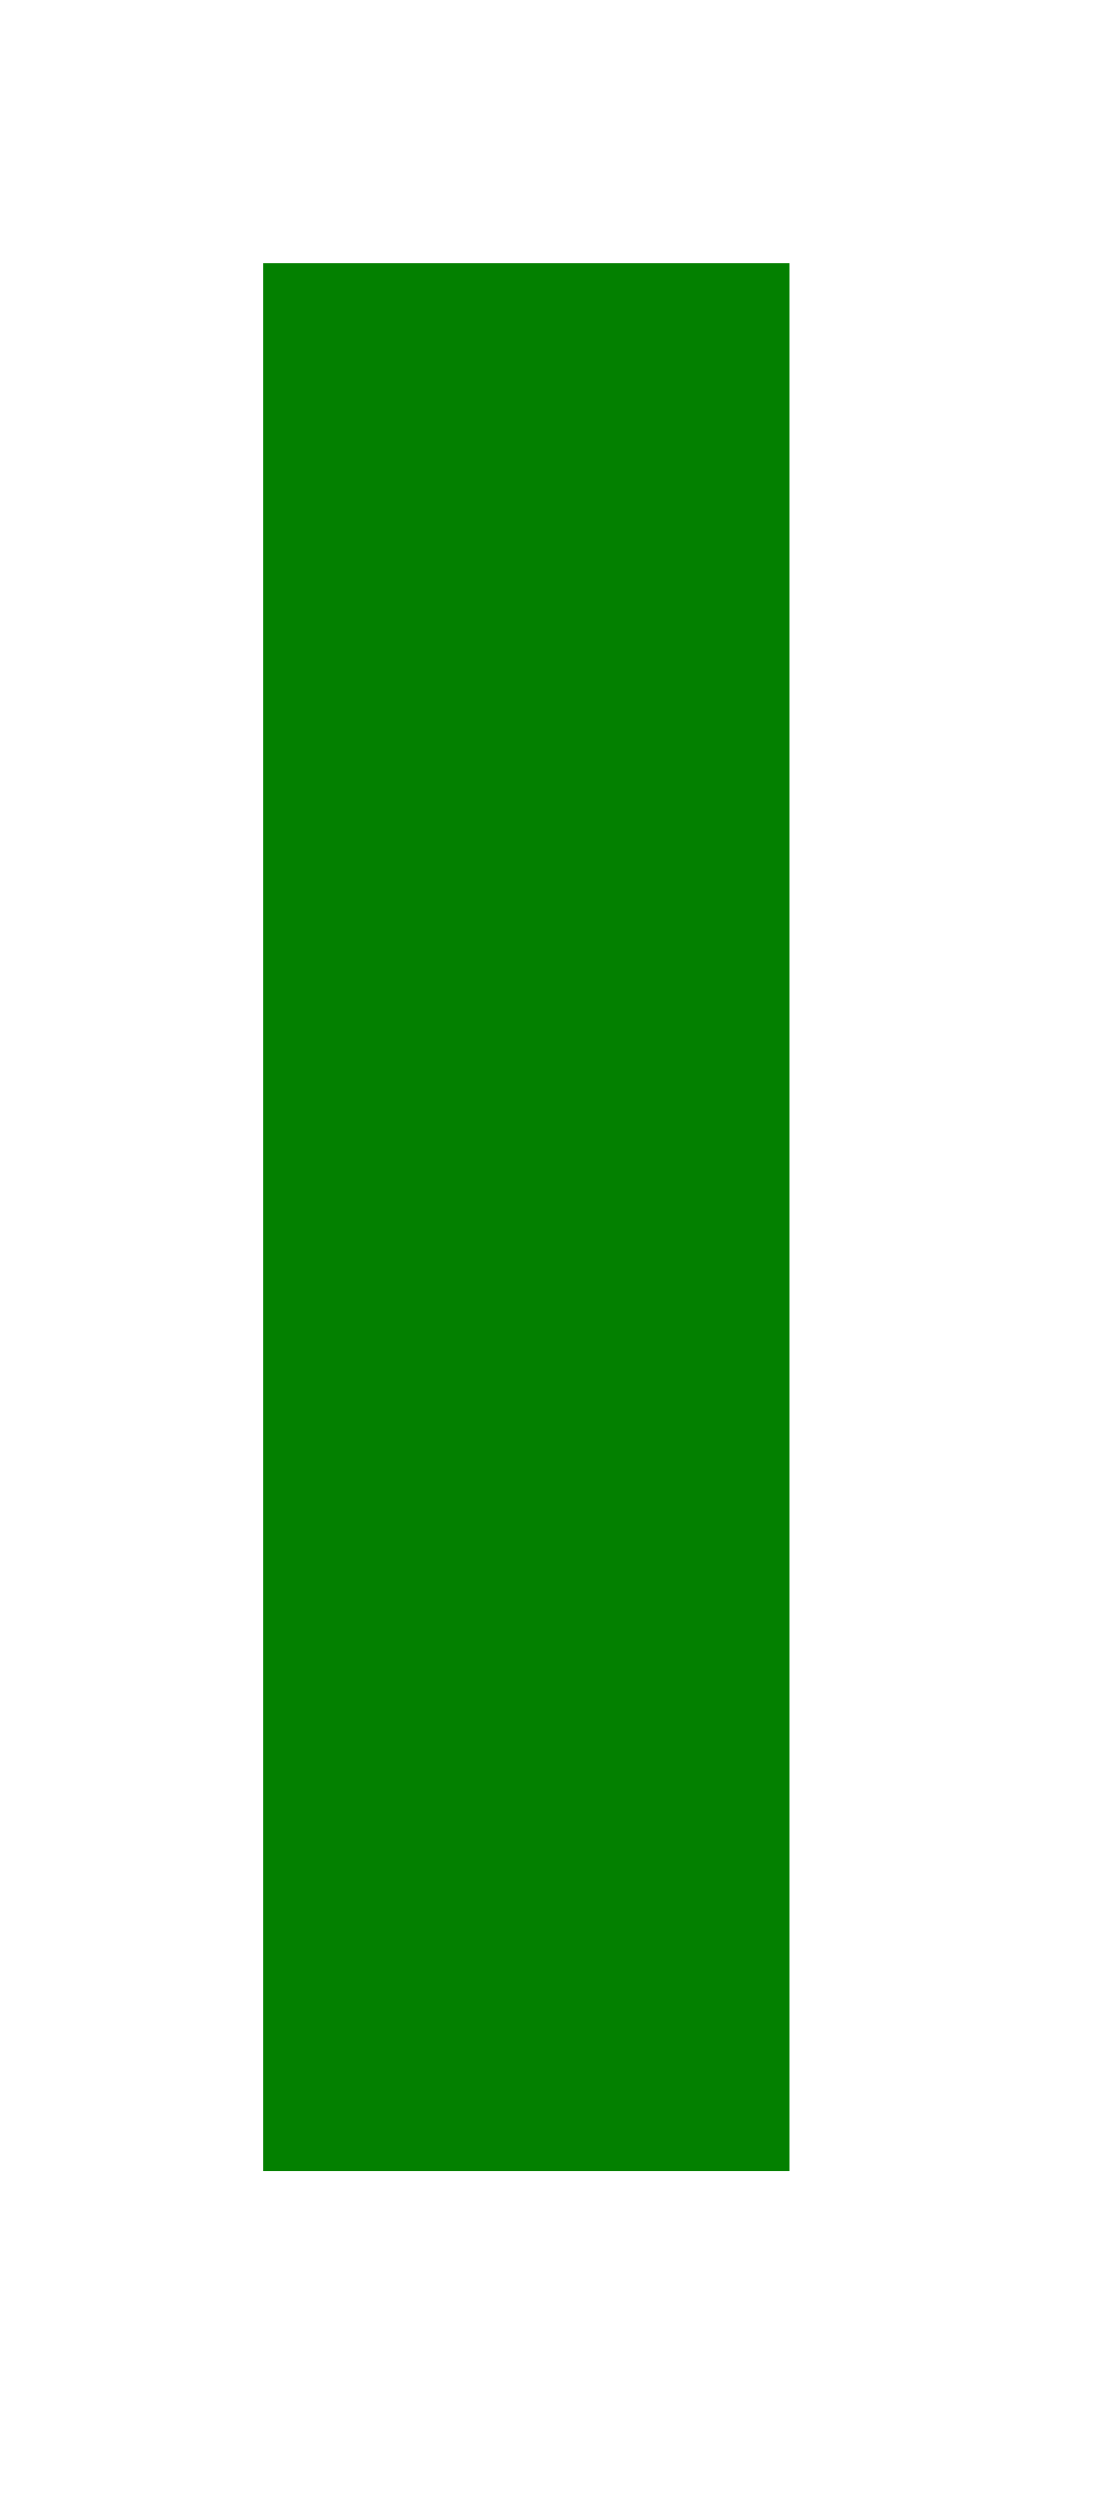
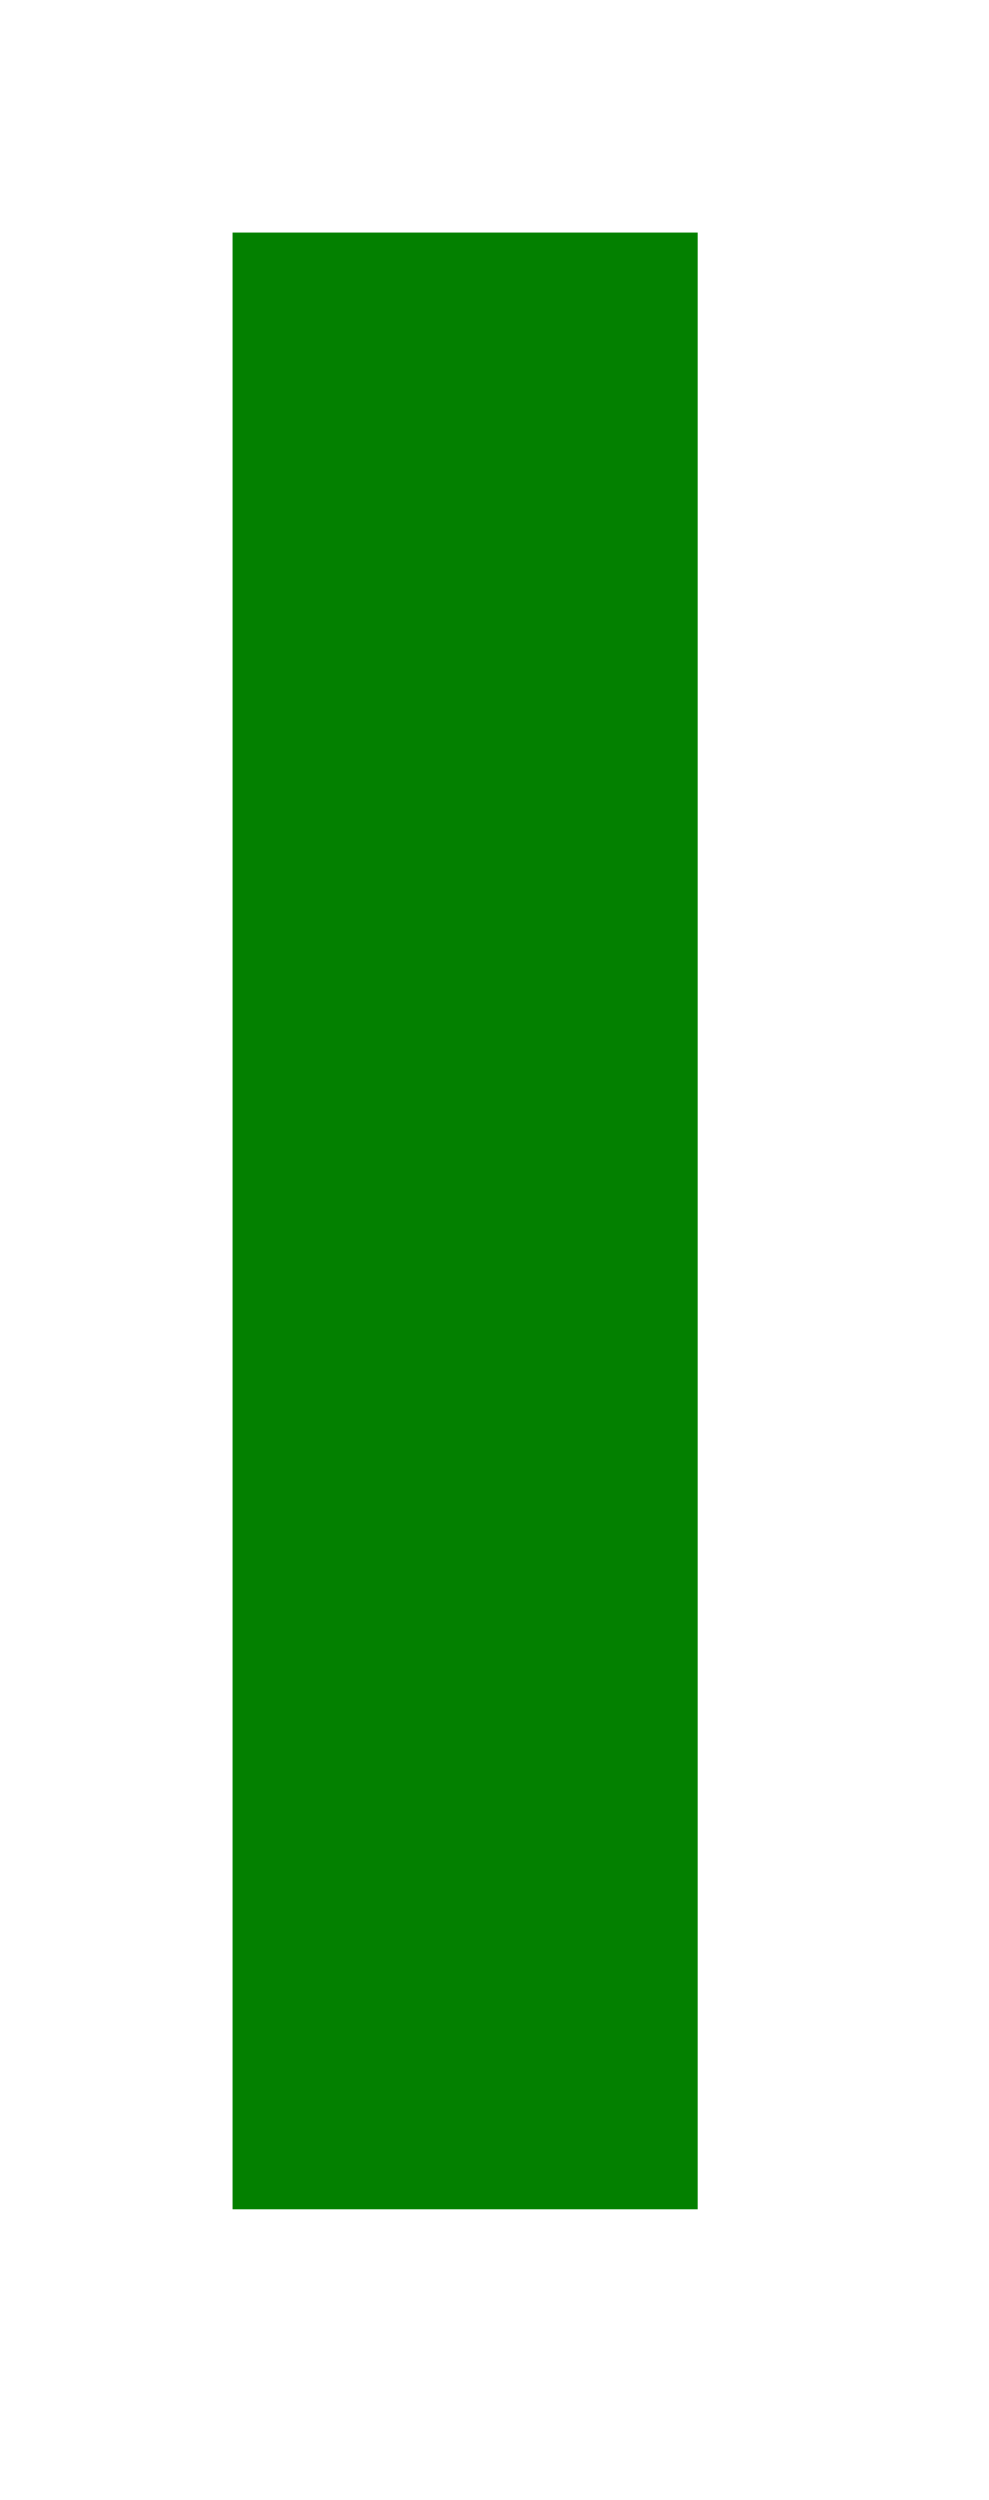
- <svg xmlns="http://www.w3.org/2000/svg" version="1.1" width="17px" height="38px">
-   <g transform="translate(-997 -1539 )">
-     <rect fill-rule="evenodd" fill="#038000" stroke="none" x="1001" y="1543" width="8" height="29" />
+ <svg xmlns="http://www.w3.org/2000/svg" version="1.1" width="17px" height="43px">
+   <g transform="translate(-1019 -1534 )">
+     <rect fill-rule="evenodd" fill="#038000" stroke="none" x="1023" y="1538" width="8" height="34" />
    <path d="" stroke-width="8" stroke="#038000" fill="none" />
  </g>
</svg>
